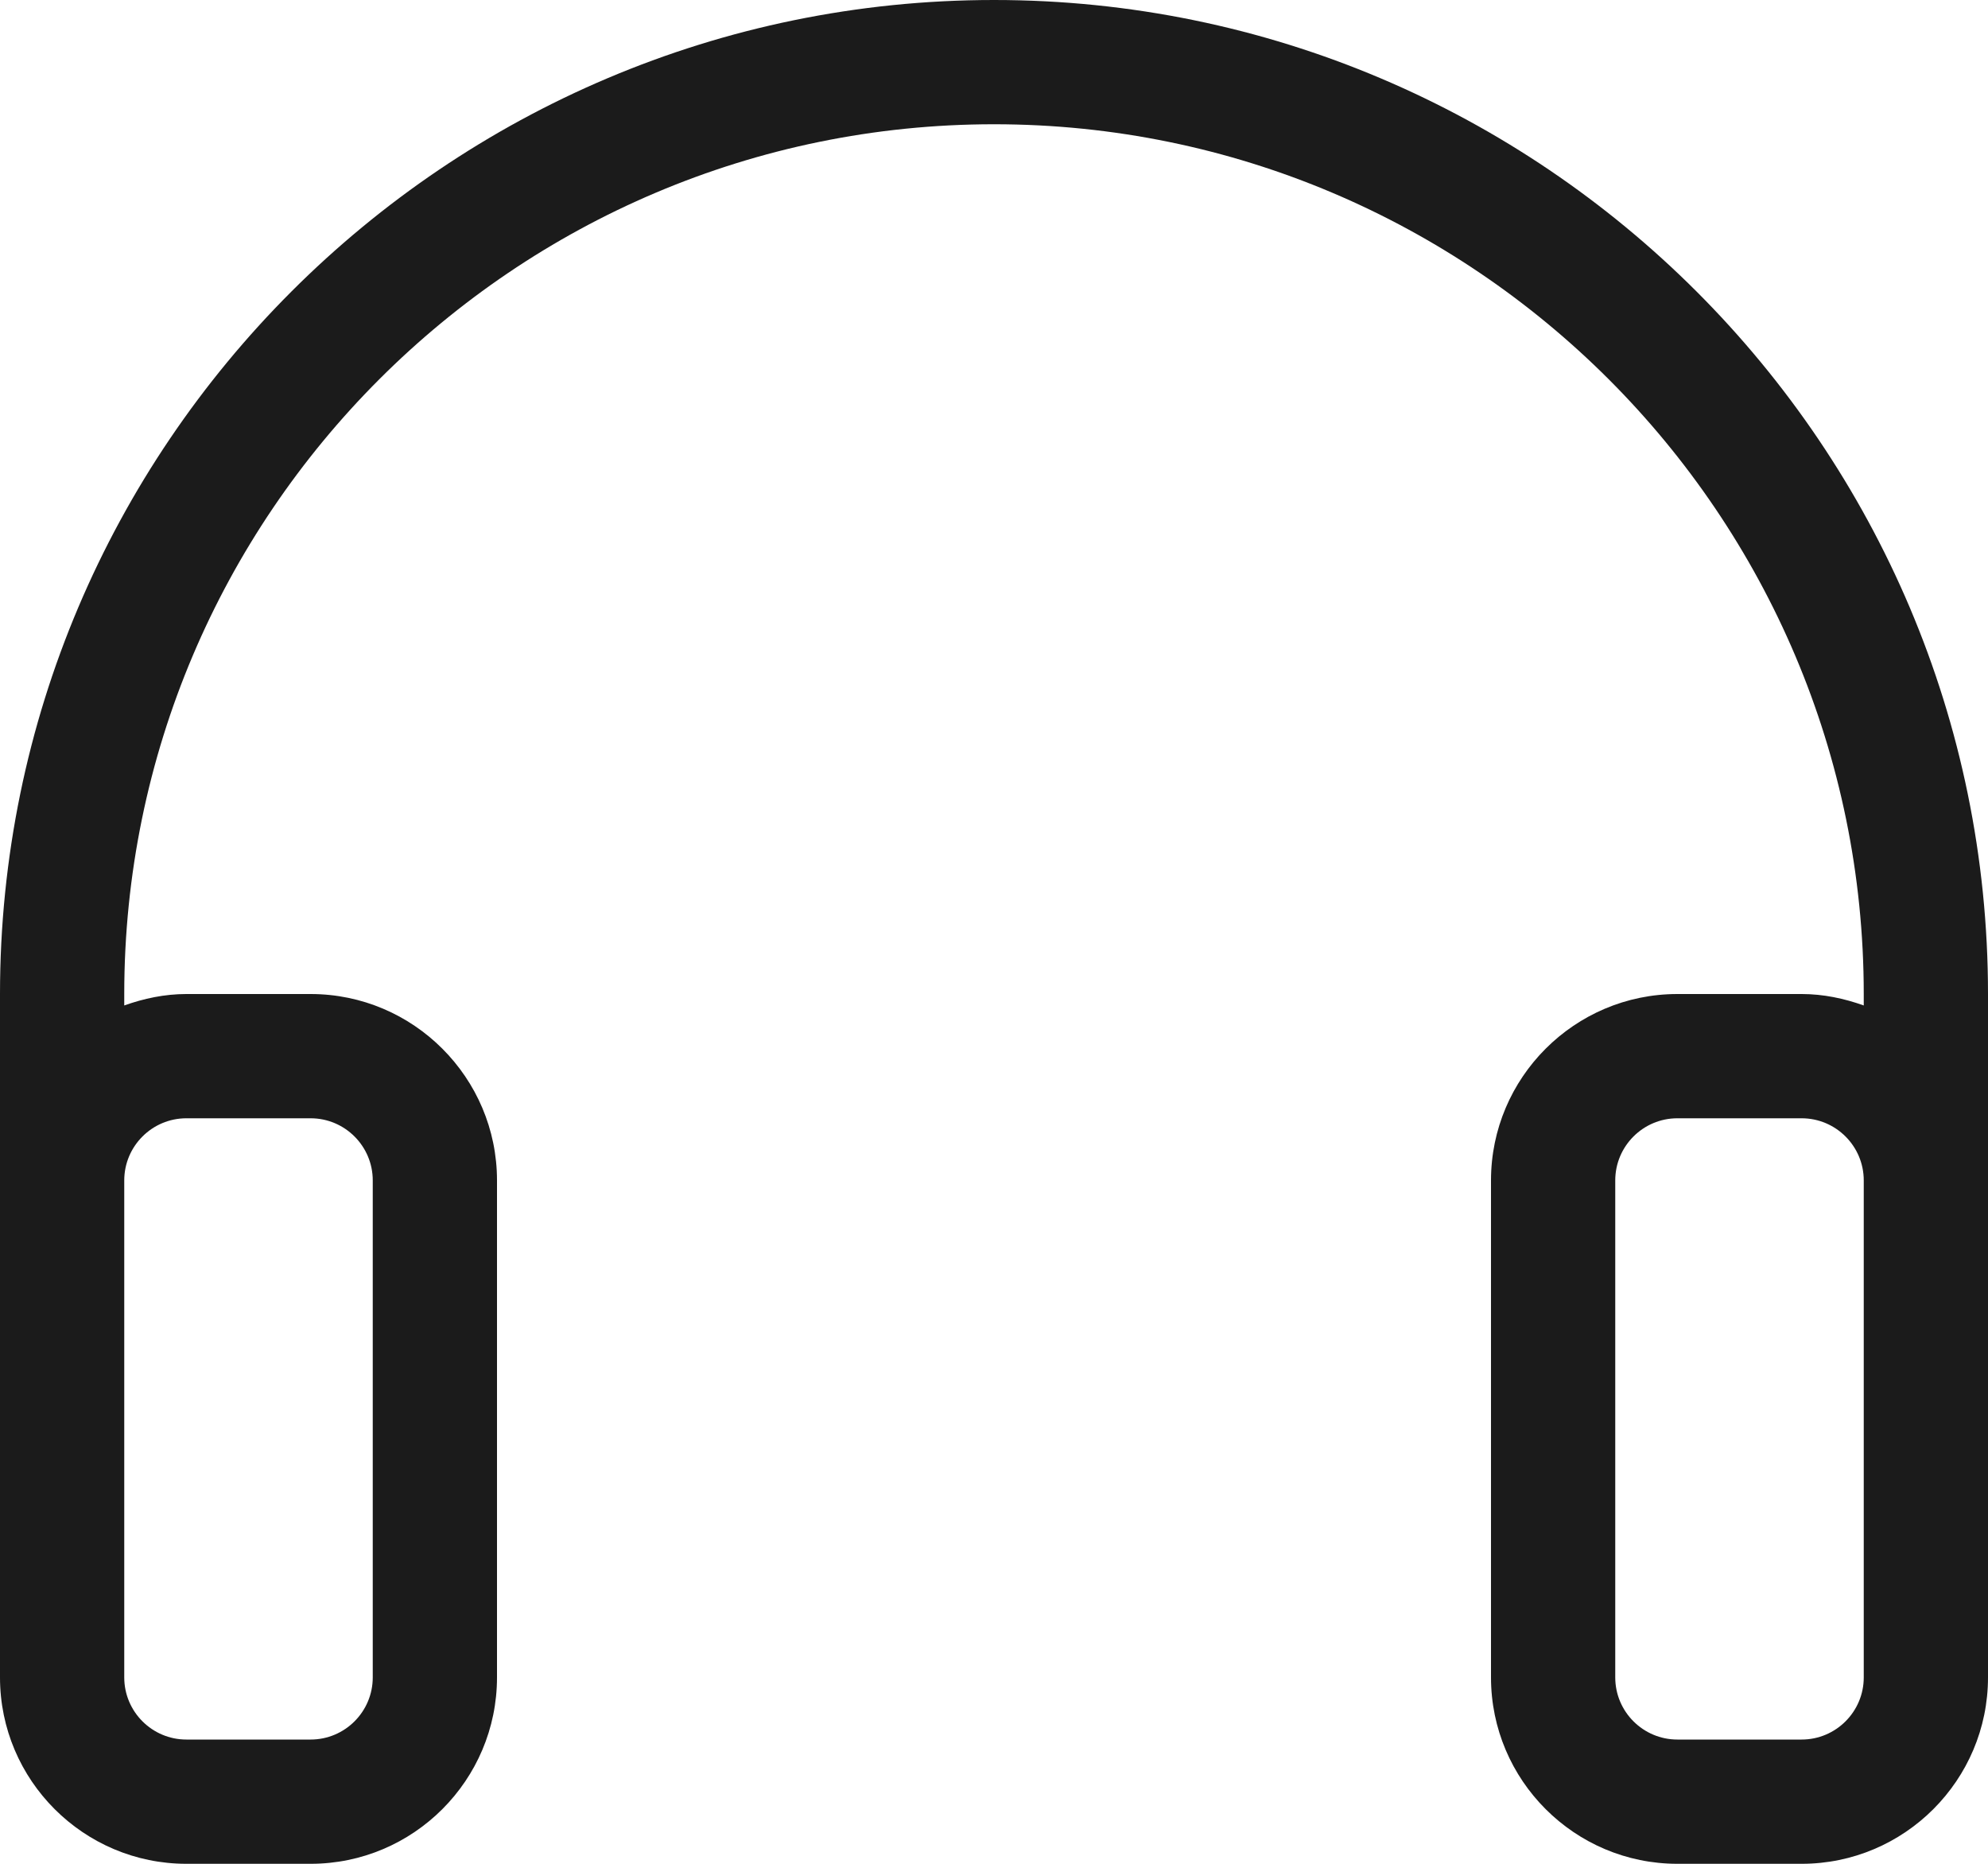
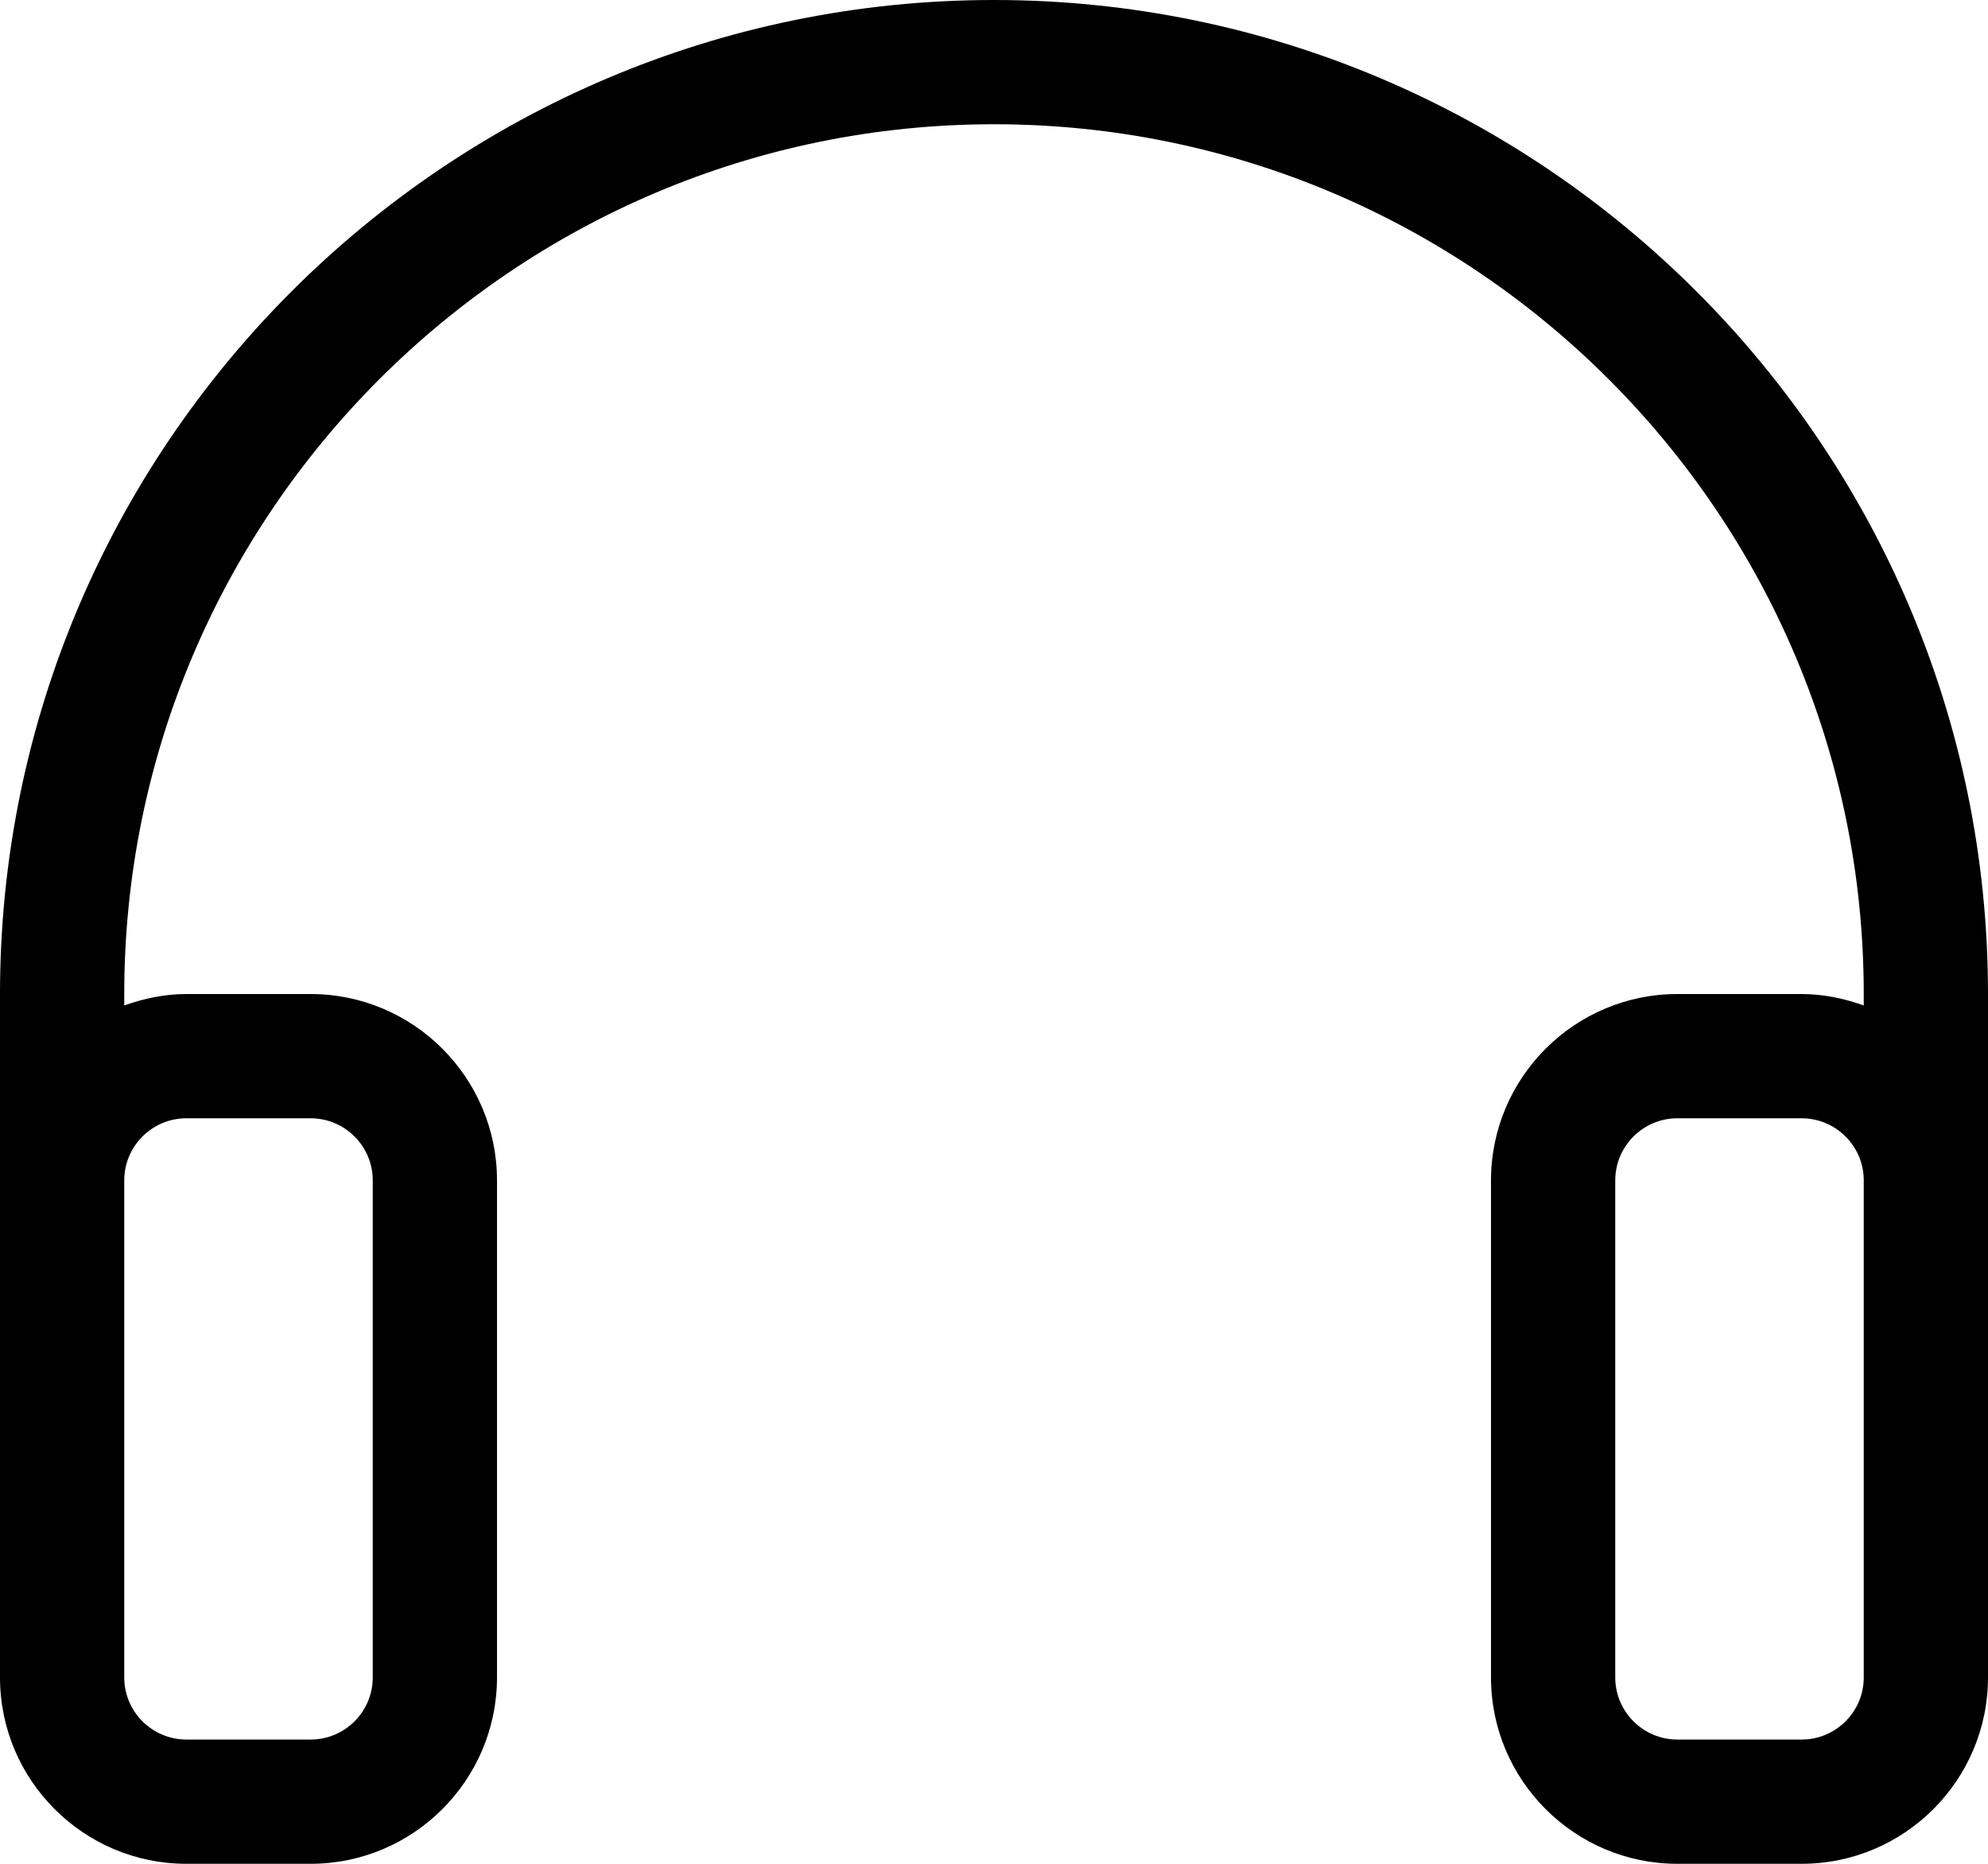
<svg xmlns="http://www.w3.org/2000/svg" preserveAspectRatio="xMidYMid" width="32" height="30" viewBox="0 0 32 30">
-   <defs>
-     <style>
-       .cls-1 {
-         fill: #1b1b1b;
-         fill-rule: evenodd;
-       }
-     </style>
-   </defs>
-   <path d="M29.000,30.000 L27.000,30.000 C25.346,30.000 24.000,28.654 24.000,27.000 L24.000,19.000 C24.000,17.346 25.346,16.000 27.000,16.000 L29.000,16.000 C29.352,16.000 29.686,16.072 30.000,16.184 L30.000,16.000 C30.000,8.280 23.720,2.000 16.000,2.000 C8.280,2.000 2.000,8.280 2.000,16.000 L2.000,16.184 C2.314,16.072 2.648,16.000 3.000,16.000 L5.000,16.000 C6.654,16.000 8.000,17.346 8.000,19.000 L8.000,27.000 C8.000,28.654 6.654,30.000 5.000,30.000 L3.000,30.000 C1.346,30.000 -0.000,28.654 -0.000,27.000 L-0.000,21.000 L-0.000,19.000 L-0.000,16.000 C-0.000,7.178 7.178,-0.000 16.000,-0.000 C24.822,-0.000 32.000,7.178 32.000,16.000 L32.000,19.000 L32.000,21.000 L32.000,27.000 C32.000,28.654 30.654,30.000 29.000,30.000 ZM2.000,27.000 C2.000,27.552 2.449,28.000 3.000,28.000 L5.000,28.000 C5.551,28.000 6.000,27.552 6.000,27.000 L6.000,19.000 C6.000,18.448 5.551,18.000 5.000,18.000 L3.000,18.000 C2.449,18.000 2.000,18.448 2.000,19.000 L2.000,21.000 L2.000,27.000 ZM29.000,18.000 L27.000,18.000 C26.449,18.000 26.000,18.448 26.000,19.000 L26.000,27.000 C26.000,27.552 26.449,28.000 27.000,28.000 L29.000,28.000 C29.551,28.000 30.000,27.552 30.000,27.000 L30.000,21.000 L30.000,19.000 C30.000,18.448 29.551,18.000 29.000,18.000 Z" class="cls-1" />
+   <path d="M29.000,30.000 L27.000,30.000 C25.346,30.000 24.000,28.654 24.000,27.000 L24.000,19.000 C24.000,17.346 25.346,16.000 27.000,16.000 L29.000,16.000 C29.352,16.000 29.686,16.072 30.000,16.184 L30.000,16.000 C30.000,8.280 23.720,2.000 16.000,2.000 C8.280,2.000 2.000,8.280 2.000,16.000 L2.000,16.184 C2.314,16.072 2.648,16.000 3.000,16.000 L5.000,16.000 C6.654,16.000 8.000,17.346 8.000,19.000 L8.000,27.000 C8.000,28.654 6.654,30.000 5.000,30.000 L3.000,30.000 C1.346,30.000 -0.000,28.654 -0.000,27.000 L-0.000,21.000 L-0.000,19.000 L-0.000,16.000 C-0.000,7.178 7.178,-0.000 16.000,-0.000 C24.822,-0.000 32.000,7.178 32.000,16.000 L32.000,19.000 L32.000,21.000 L32.000,27.000 C32.000,28.654 30.654,30.000 29.000,30.000 ZM2.000,27.000 C2.000,27.552 2.449,28.000 3.000,28.000 L5.000,28.000 C5.551,28.000 6.000,27.552 6.000,27.000 L6.000,19.000 C6.000,18.448 5.551,18.000 5.000,18.000 L3.000,18.000 C2.449,18.000 2.000,18.448 2.000,19.000 L2.000,21.000 L2.000,27.000 ZM29.000,18.000 L27.000,18.000 C26.449,18.000 26.000,18.448 26.000,19.000 L26.000,27.000 C26.000,27.552 26.449,28.000 27.000,28.000 L29.000,28.000 C29.551,28.000 30.000,27.552 30.000,27.000 L30.000,21.000 L30.000,19.000 C30.000,18.448 29.551,18.000 29.000,18.000 Z" />
</svg>
